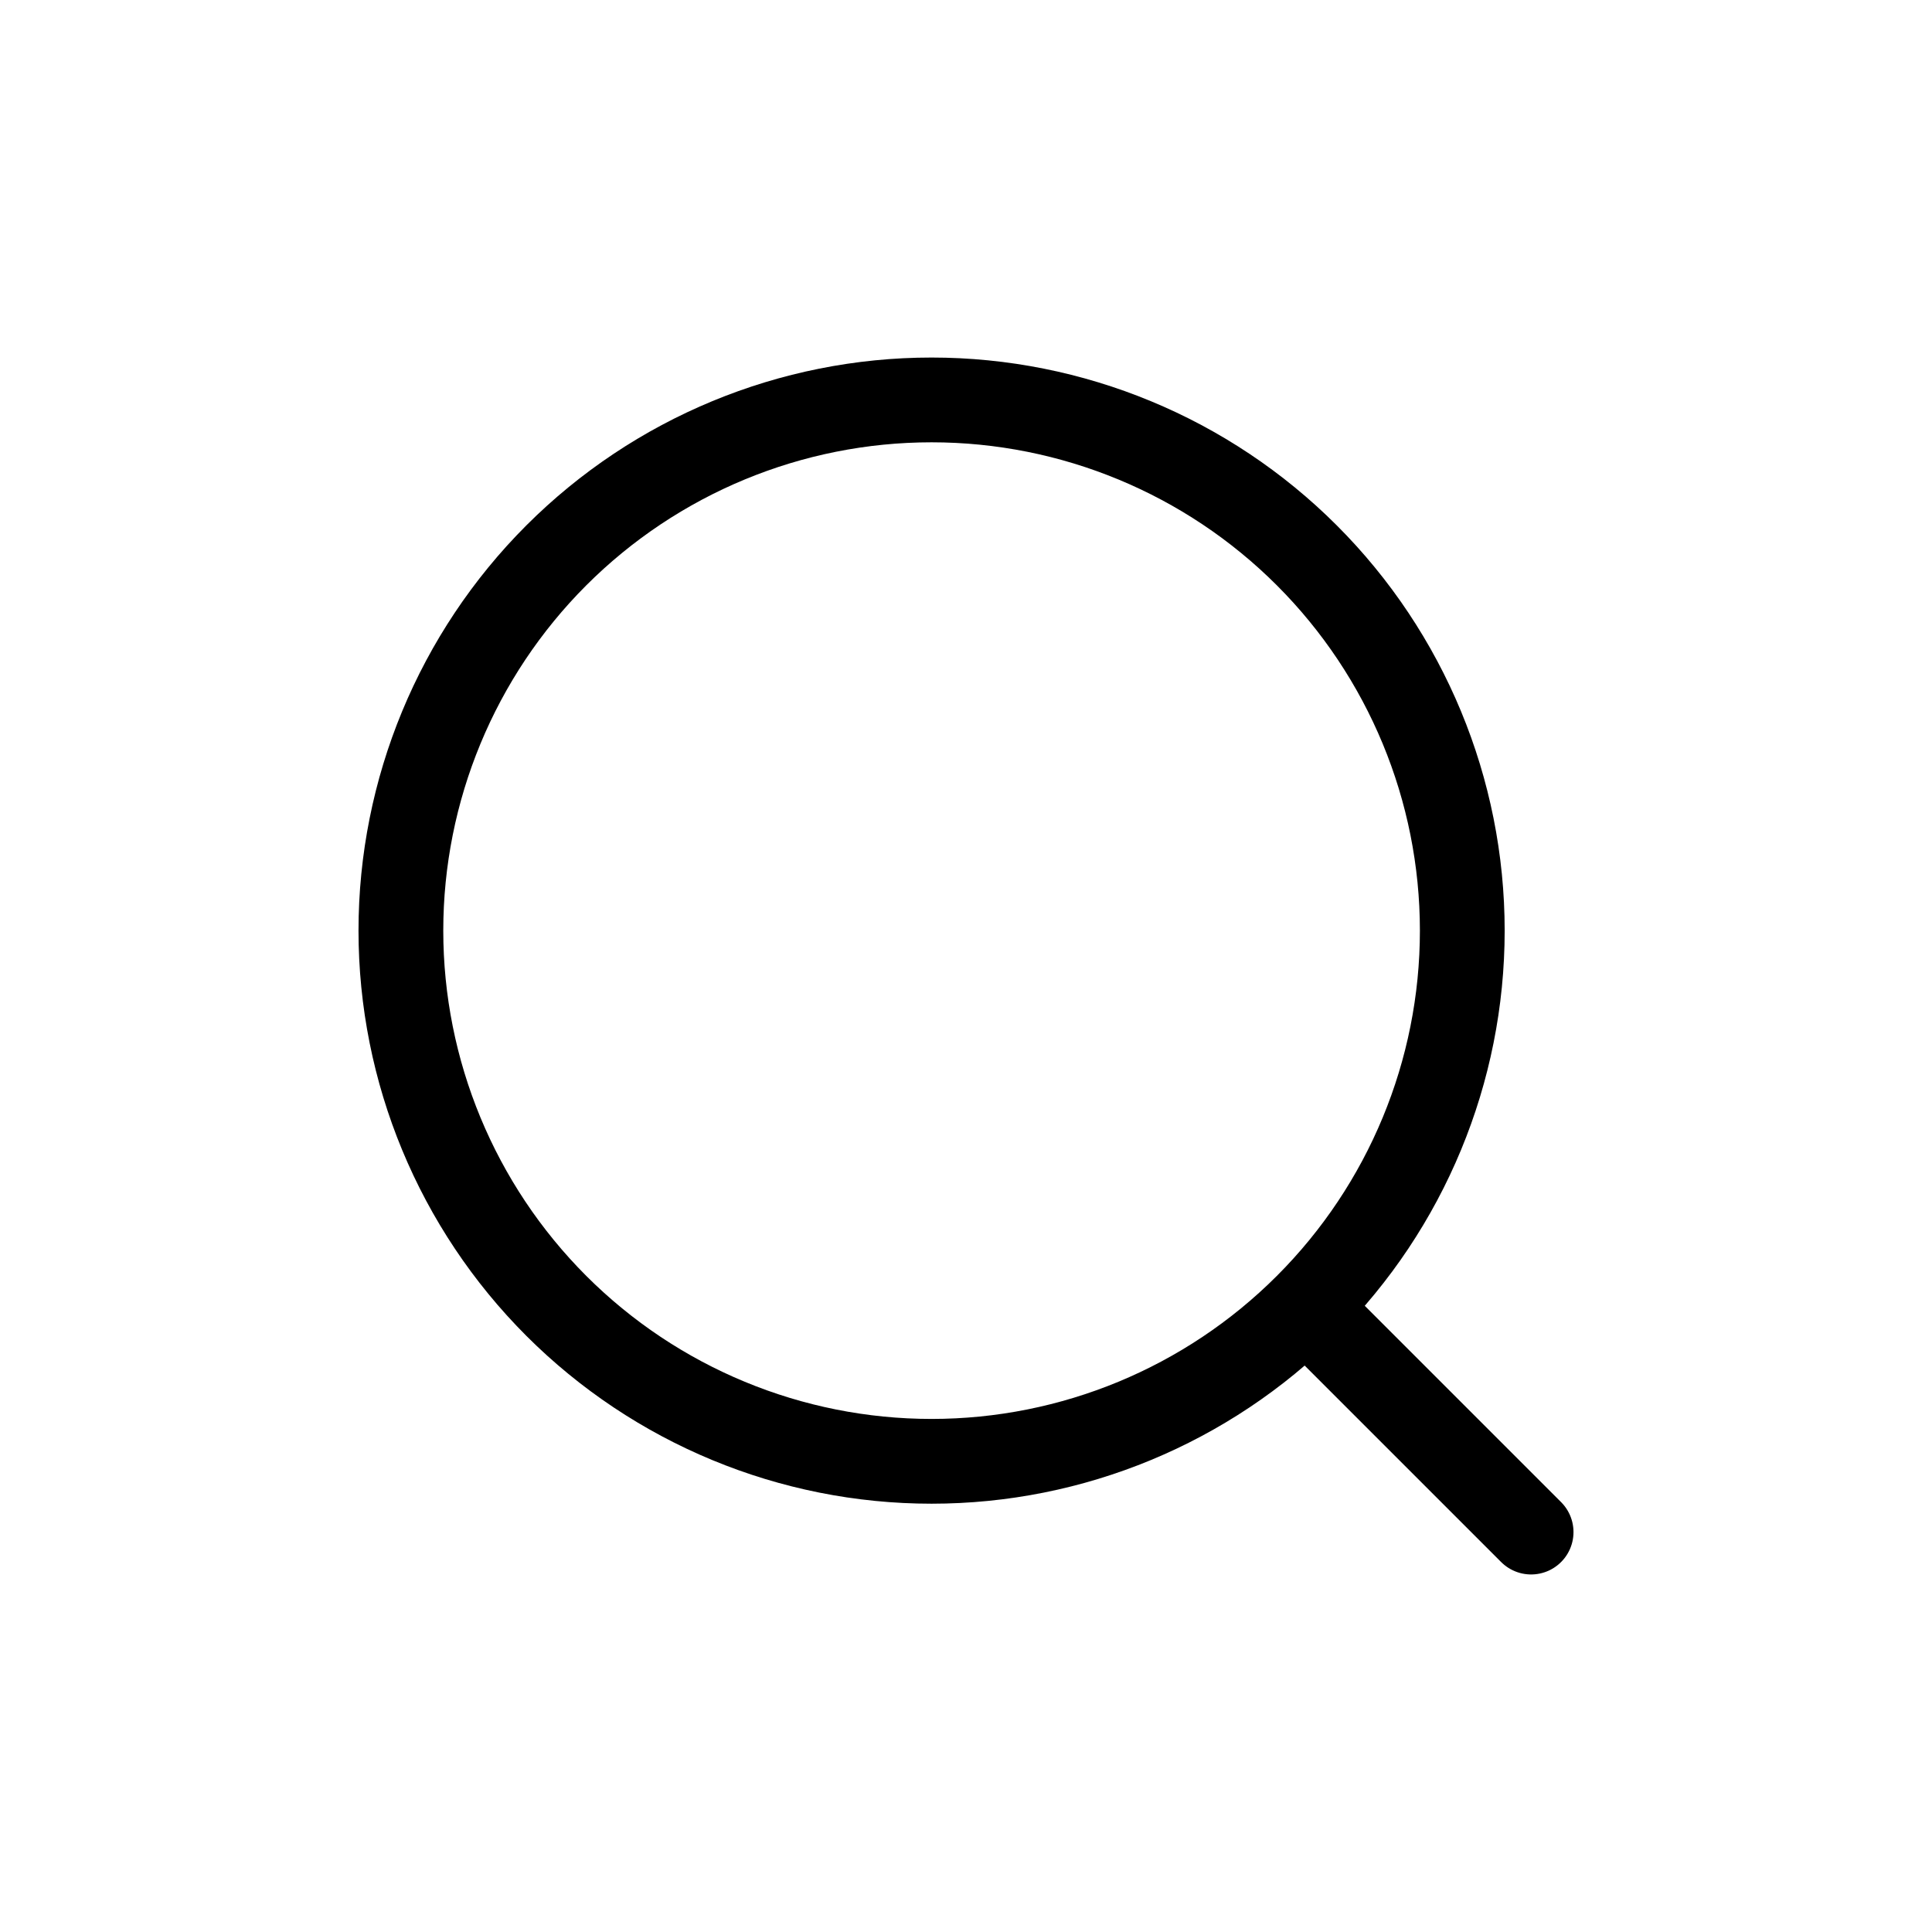
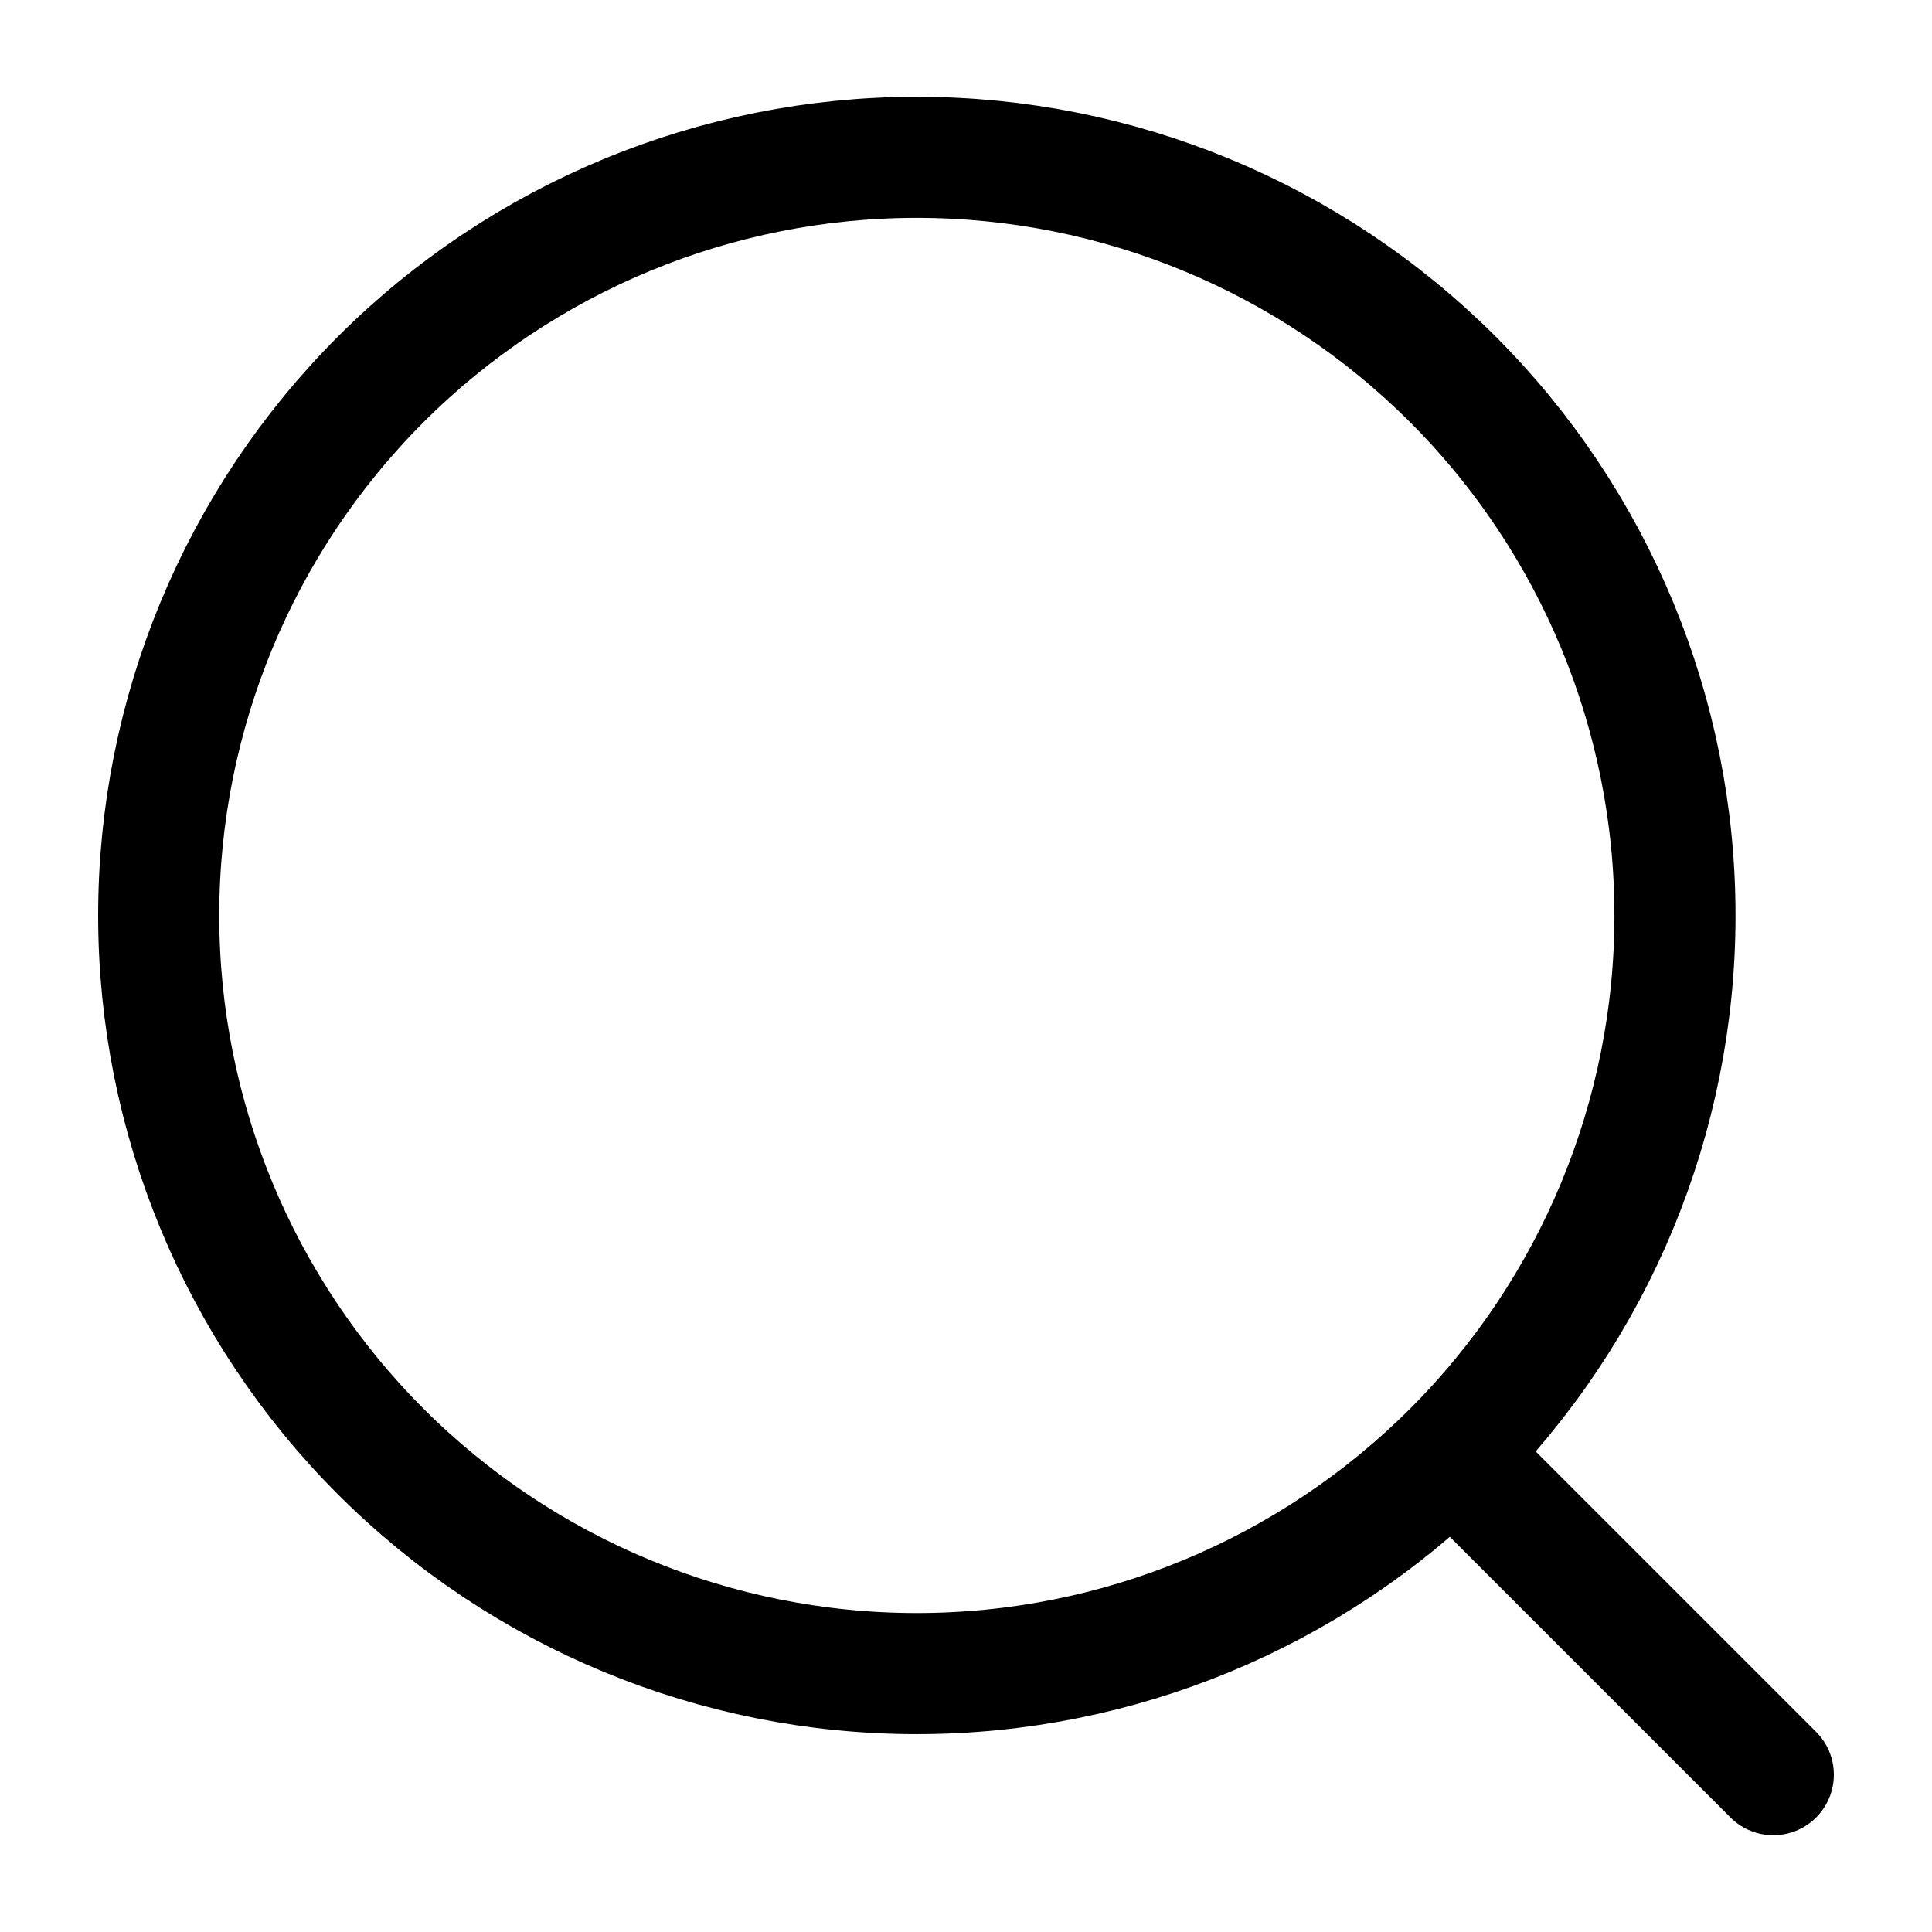
- <svg xmlns="http://www.w3.org/2000/svg" width="40" height="40" viewBox="0 0 40 40" fill="none">
+ <svg xmlns="http://www.w3.org/2000/svg" width="28" height="28" viewBox="6 6 28 28" fill="none">
  <path d="M27.188 27.208L31.7 31.72M30.275 19.268C30.275 22.182 29.117 24.976 27.056 27.037C24.996 29.097 22.201 30.255 19.287 30.255C16.373 30.255 13.579 29.097 11.518 27.037C9.458 24.976 8.3 22.182 8.3 19.268C8.3 16.354 9.458 13.559 11.518 11.498C13.579 9.438 16.373 8.28 19.287 8.28C22.201 8.28 24.996 9.438 27.056 11.498C29.117 13.559 30.275 16.354 30.275 19.268Z" stroke="currentColor" stroke-width="1.755" stroke-linecap="round" stroke-linejoin="round" />
</svg>
